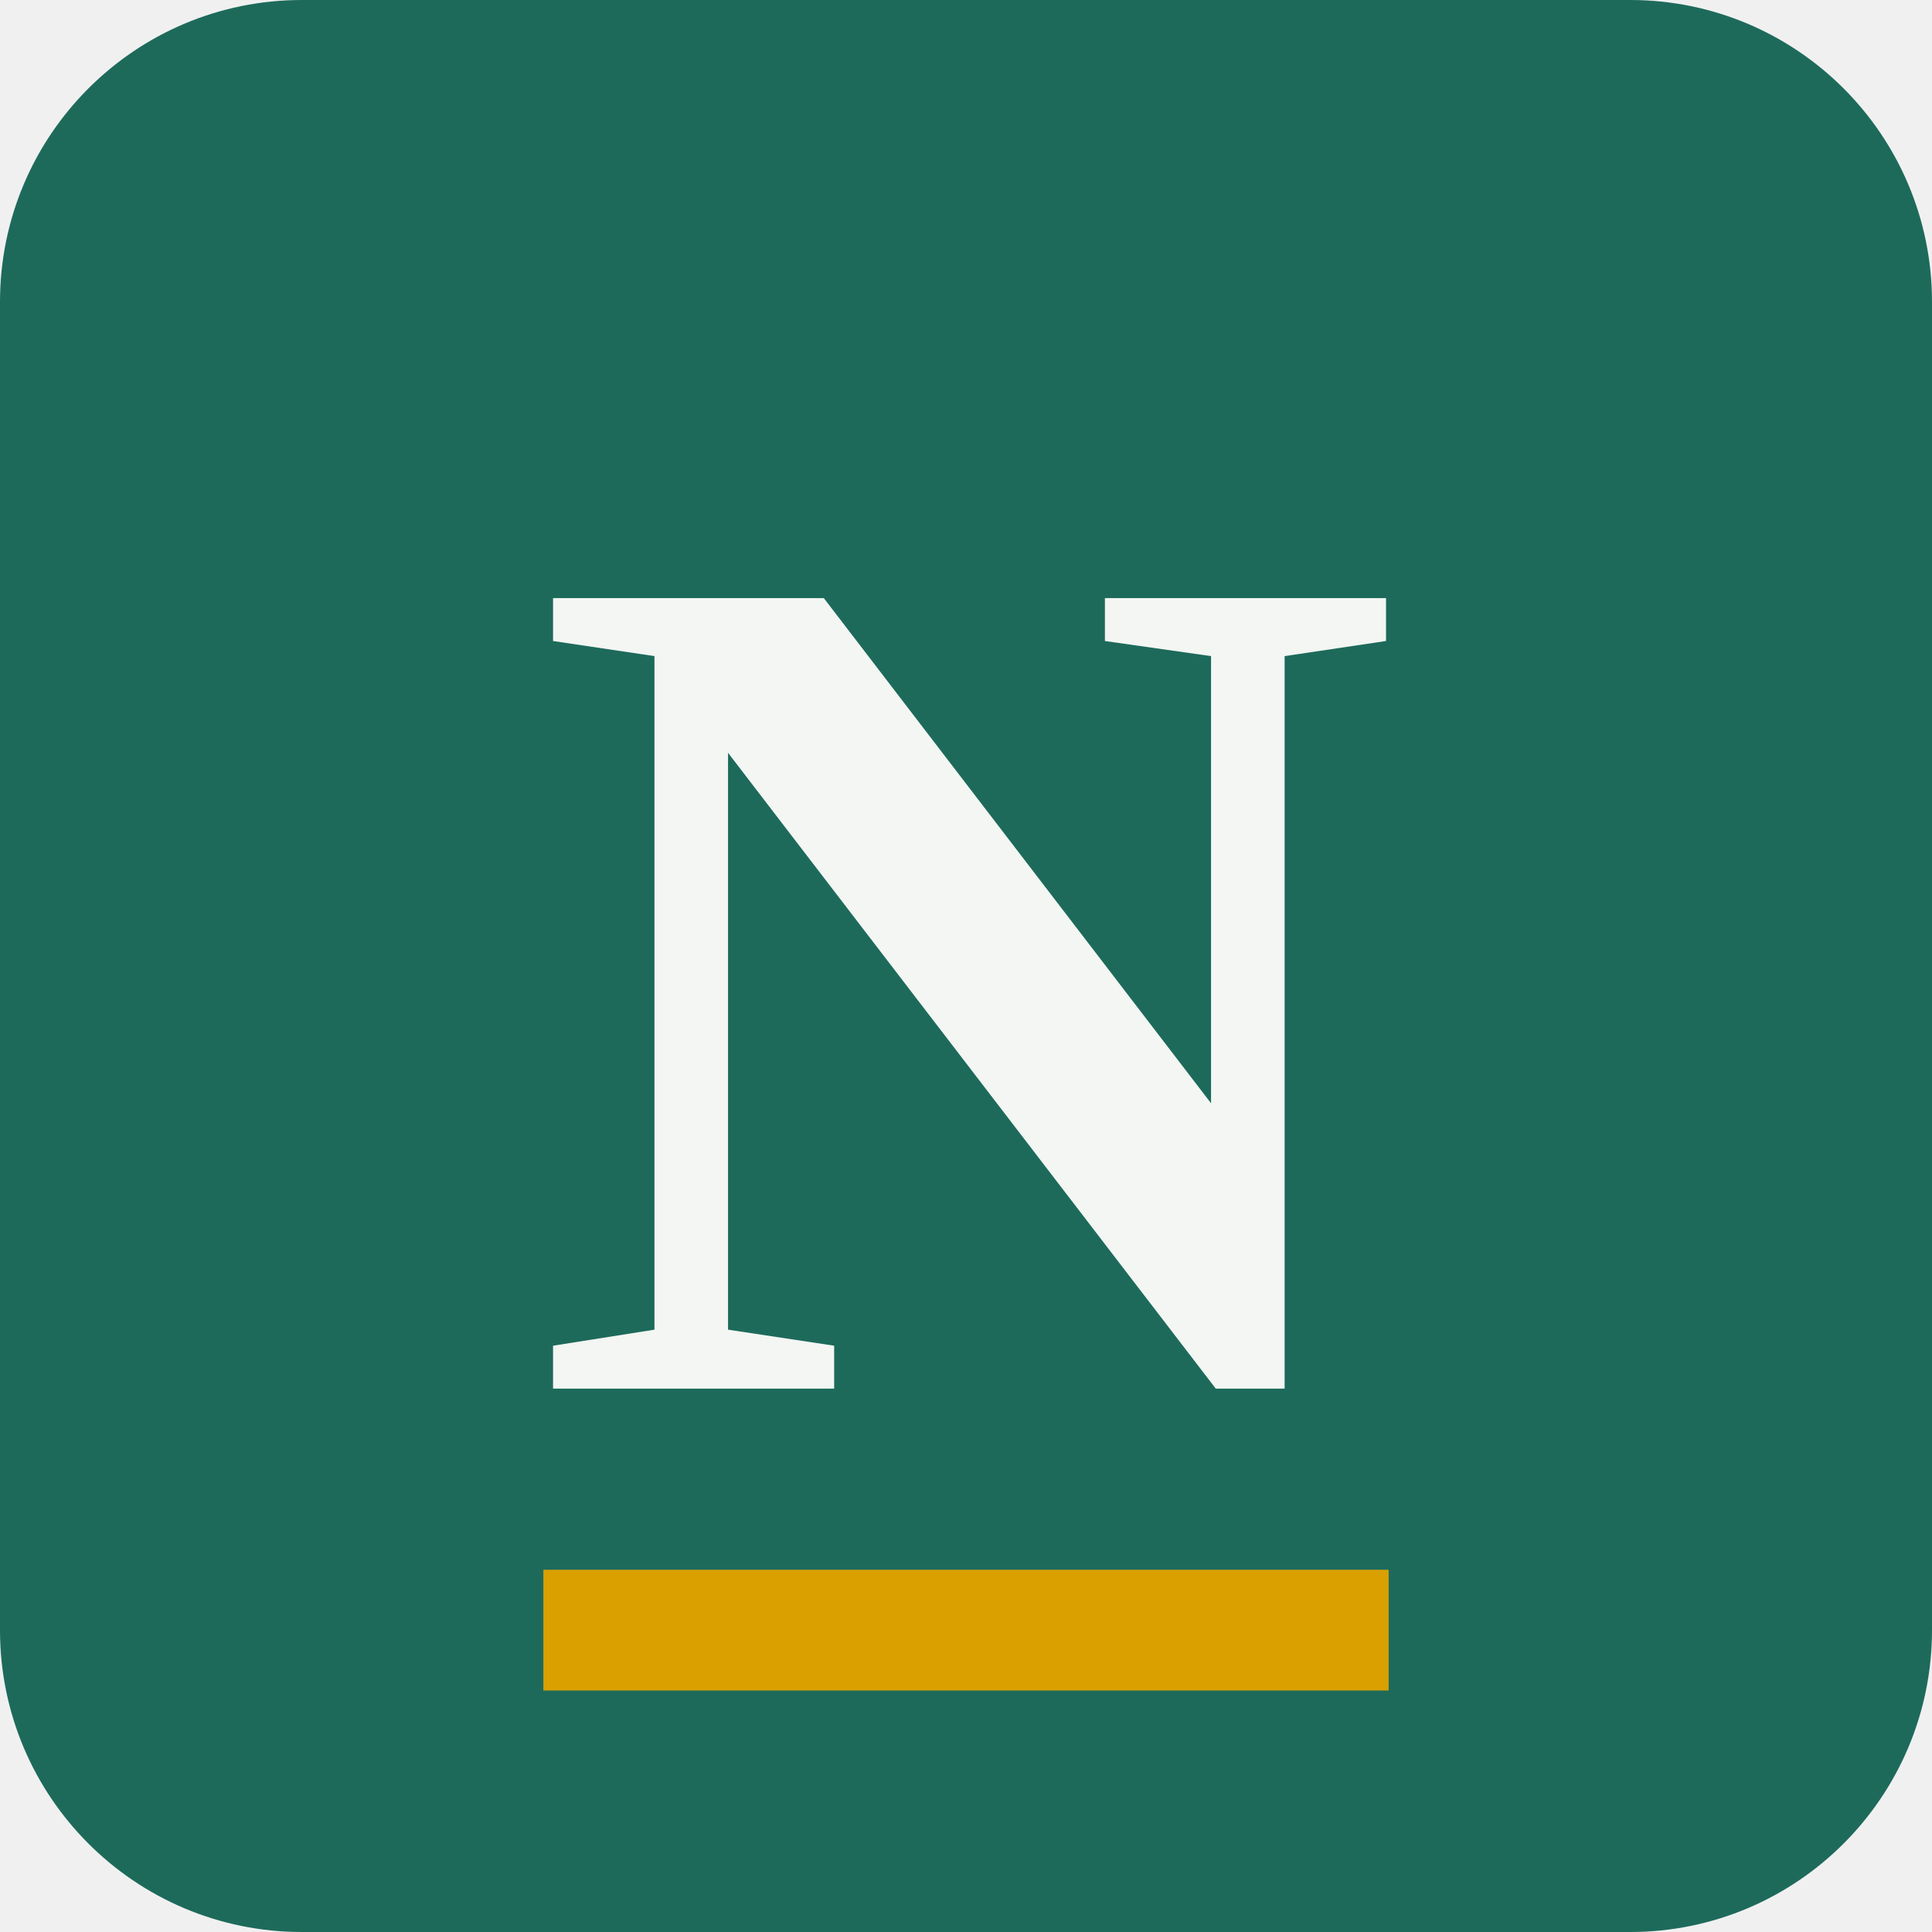
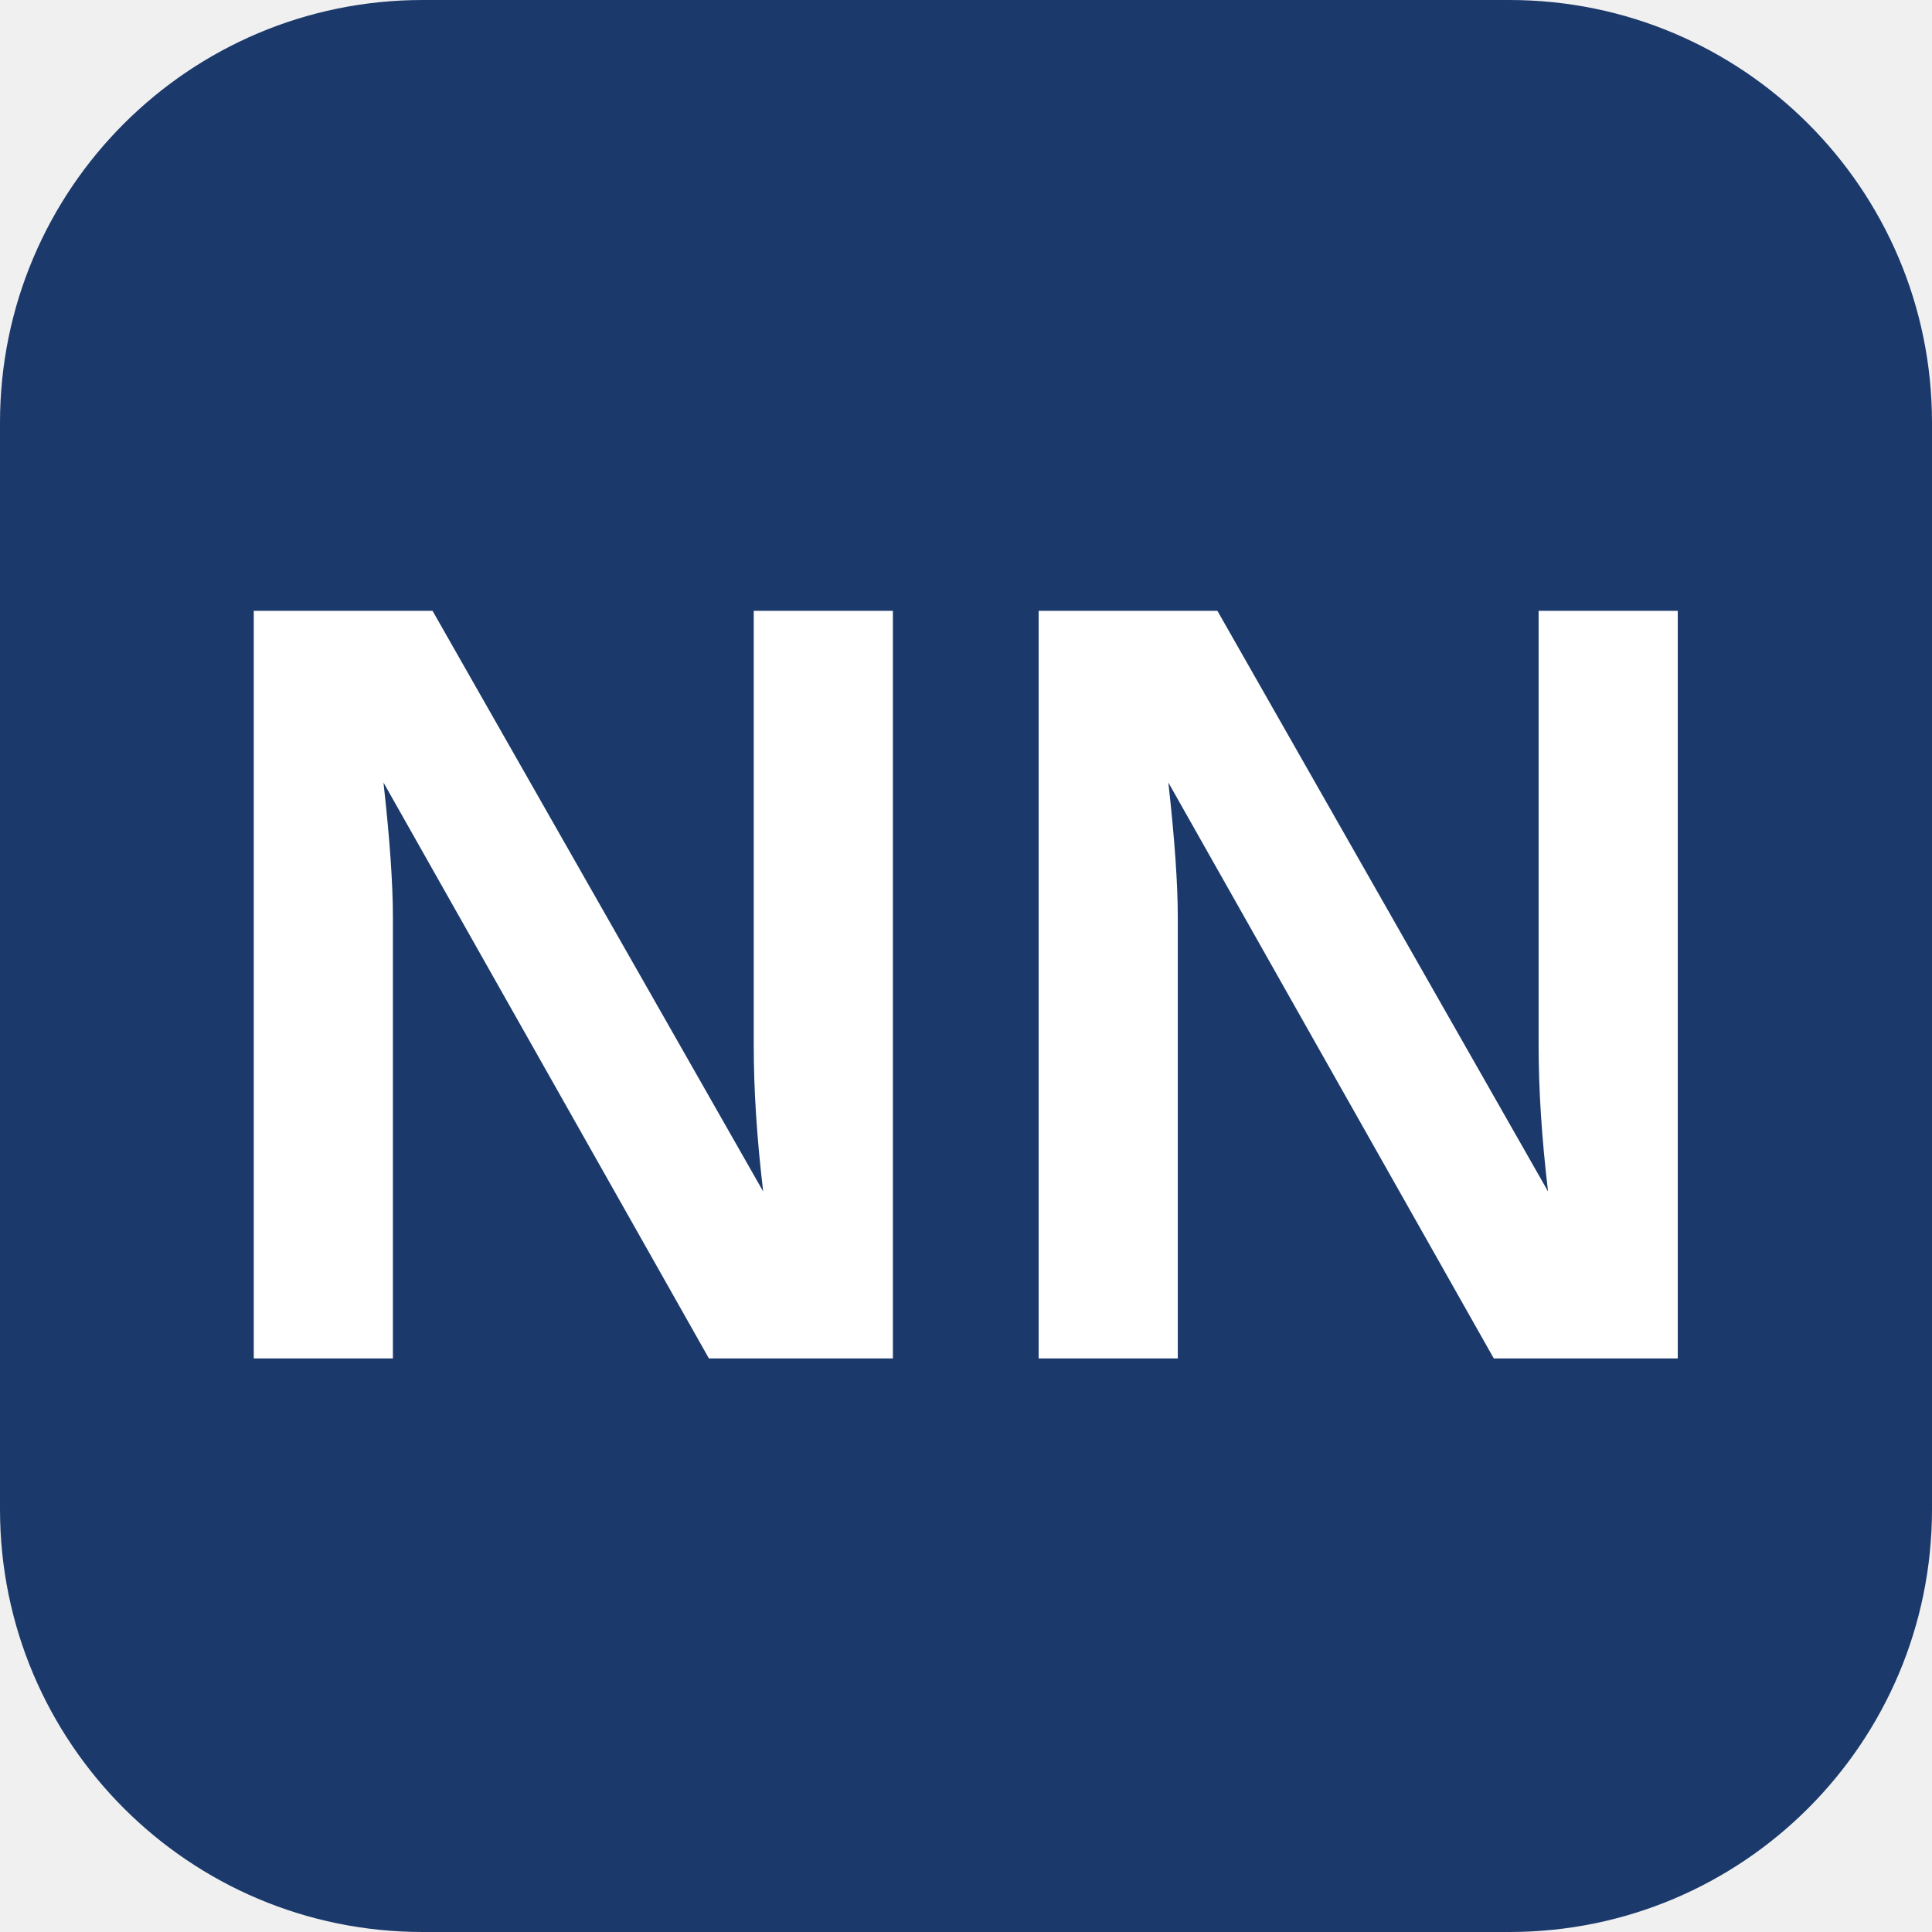
<svg xmlns="http://www.w3.org/2000/svg" viewBox="0 0 64 64">
-   <rect width="64" height="64" rx="10" fill="#1D6A5B" />
-   <text x="32" y="46" text-anchor="middle" font-family="Georgia, 'Times New Roman', serif" font-weight="700" font-size="40" fill="#F3F6F3">N</text>
-   <rect x="18" y="52" width="28" height="4" fill="#D9A000" />
+   <rect width="64" height="64" rx="14" fill="#1B3A6B" />
+   <text x="32" y="45" text-anchor="middle" font-family="'Public Sans', 'Helvetica Neue', Arial, sans-serif" font-weight="800" font-size="36" fill="#FFFFFF">NN</text>
</svg>
